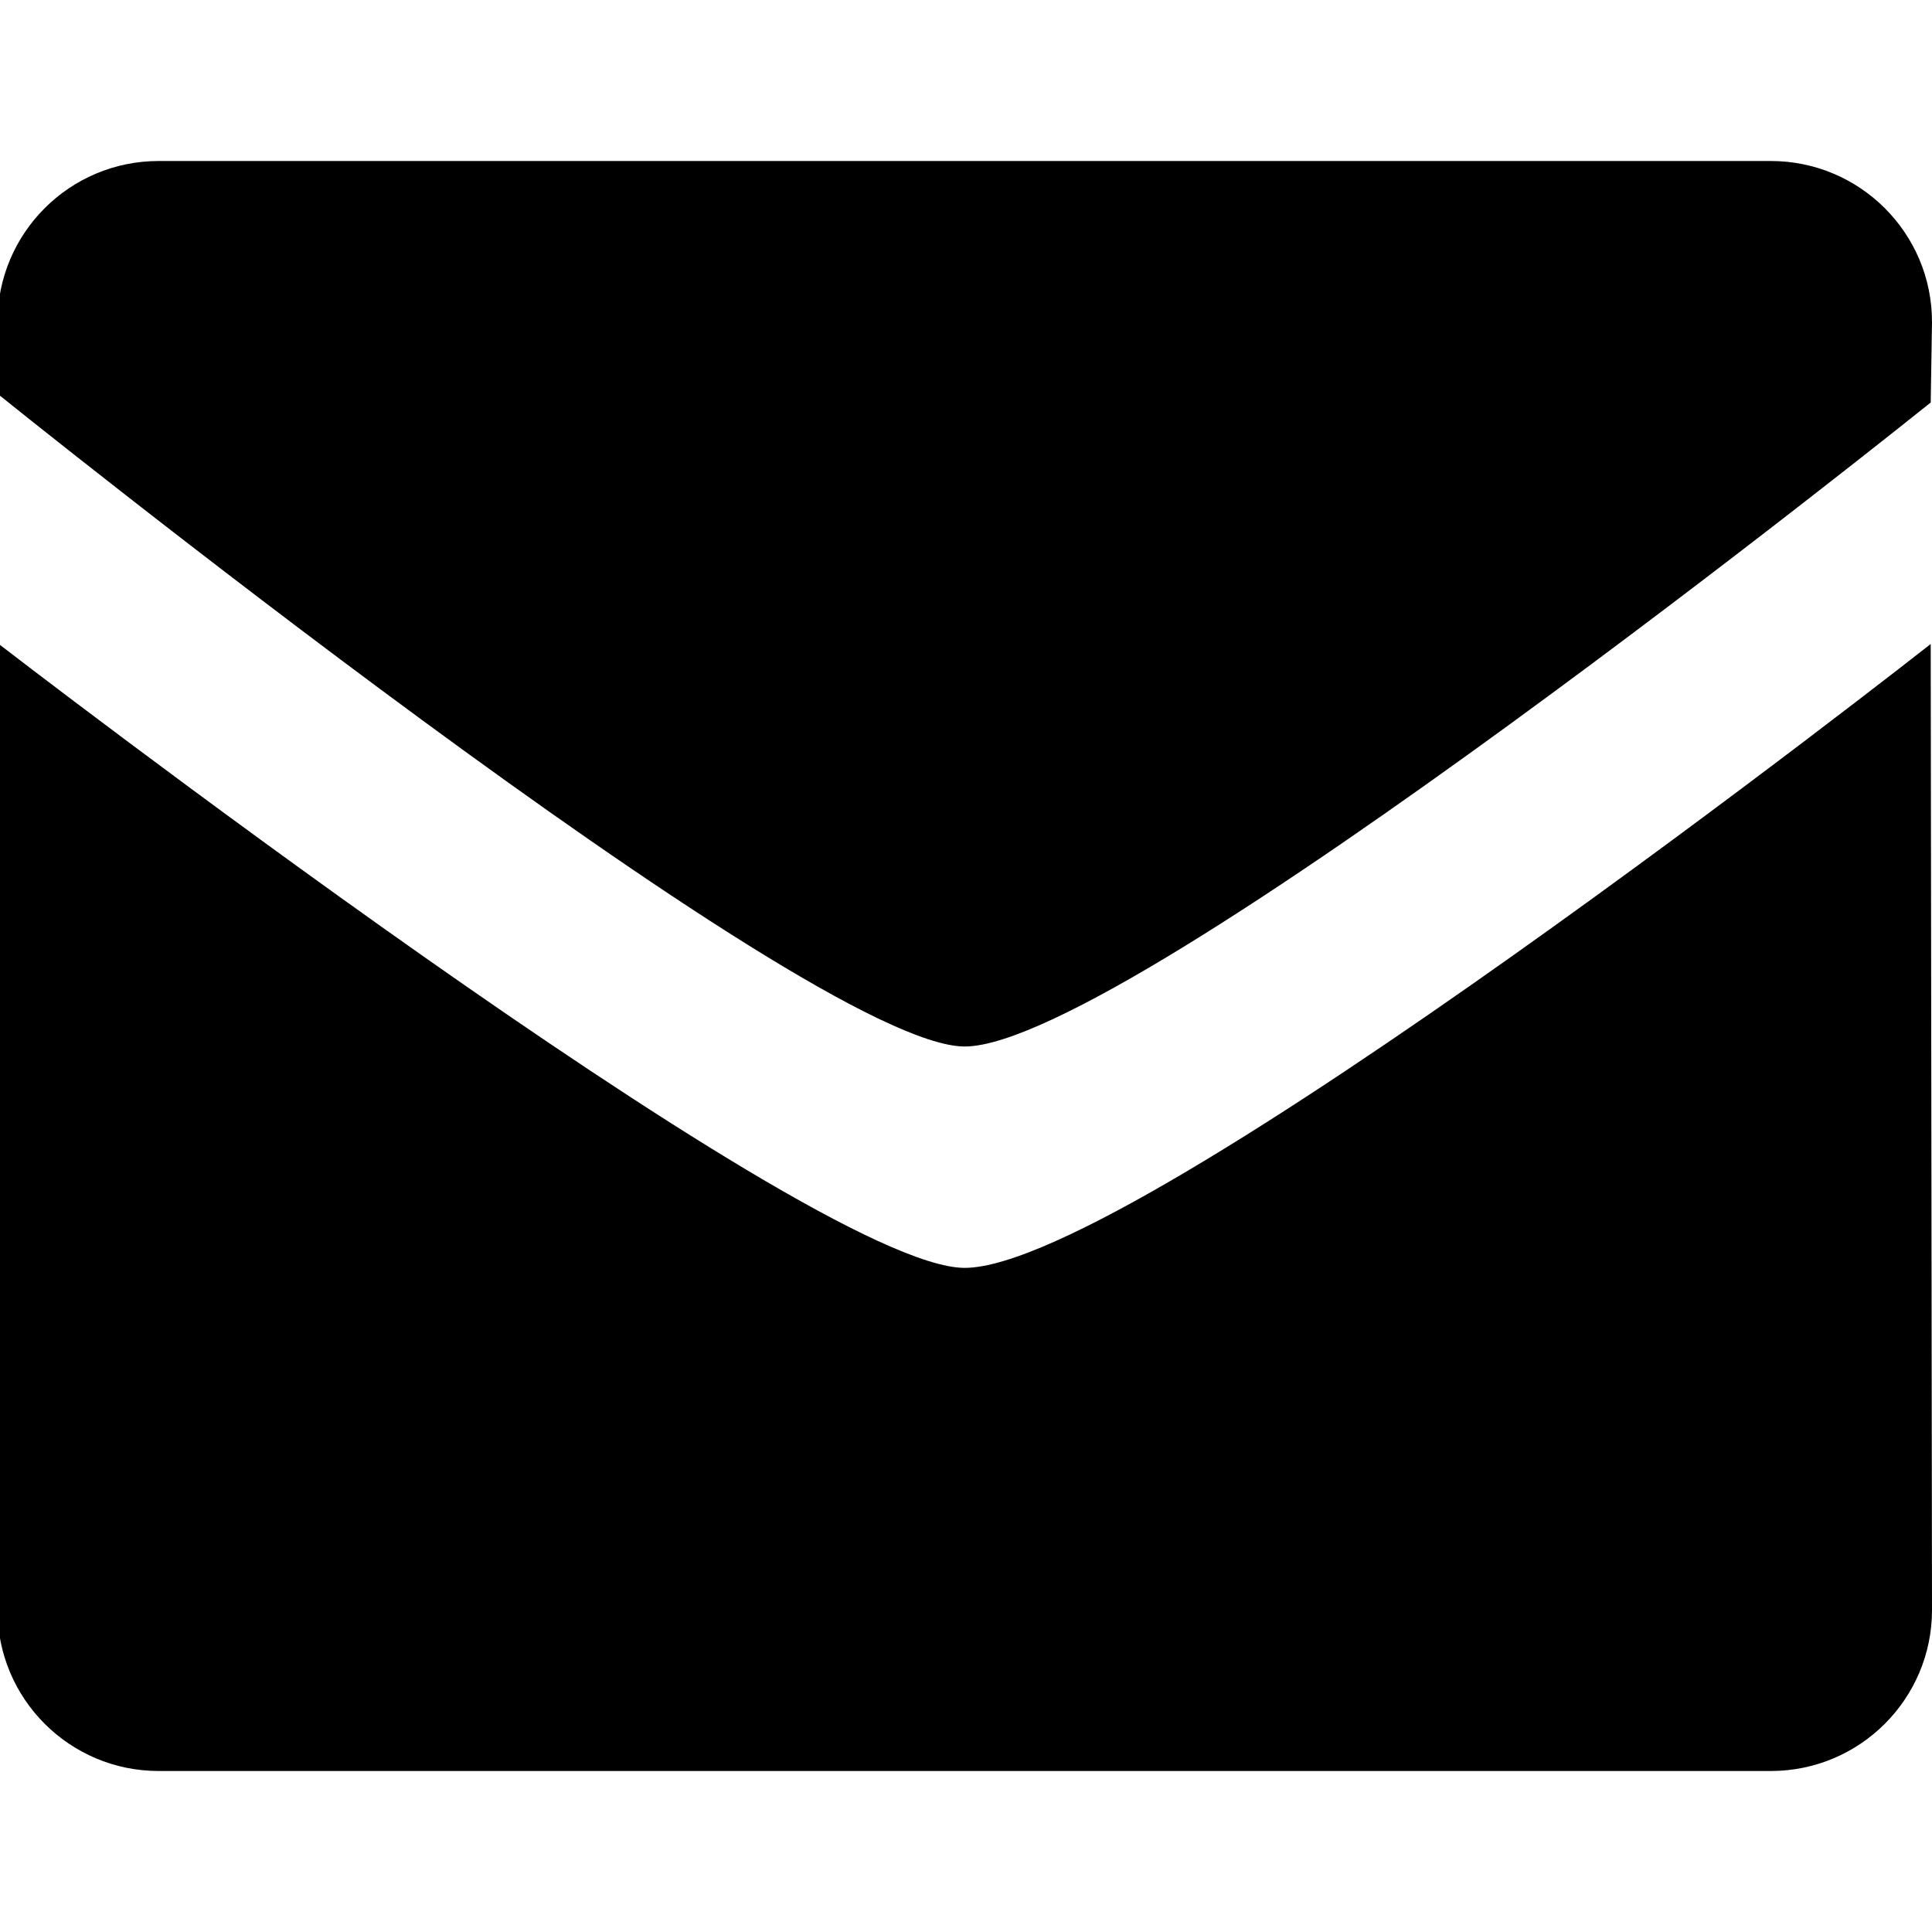
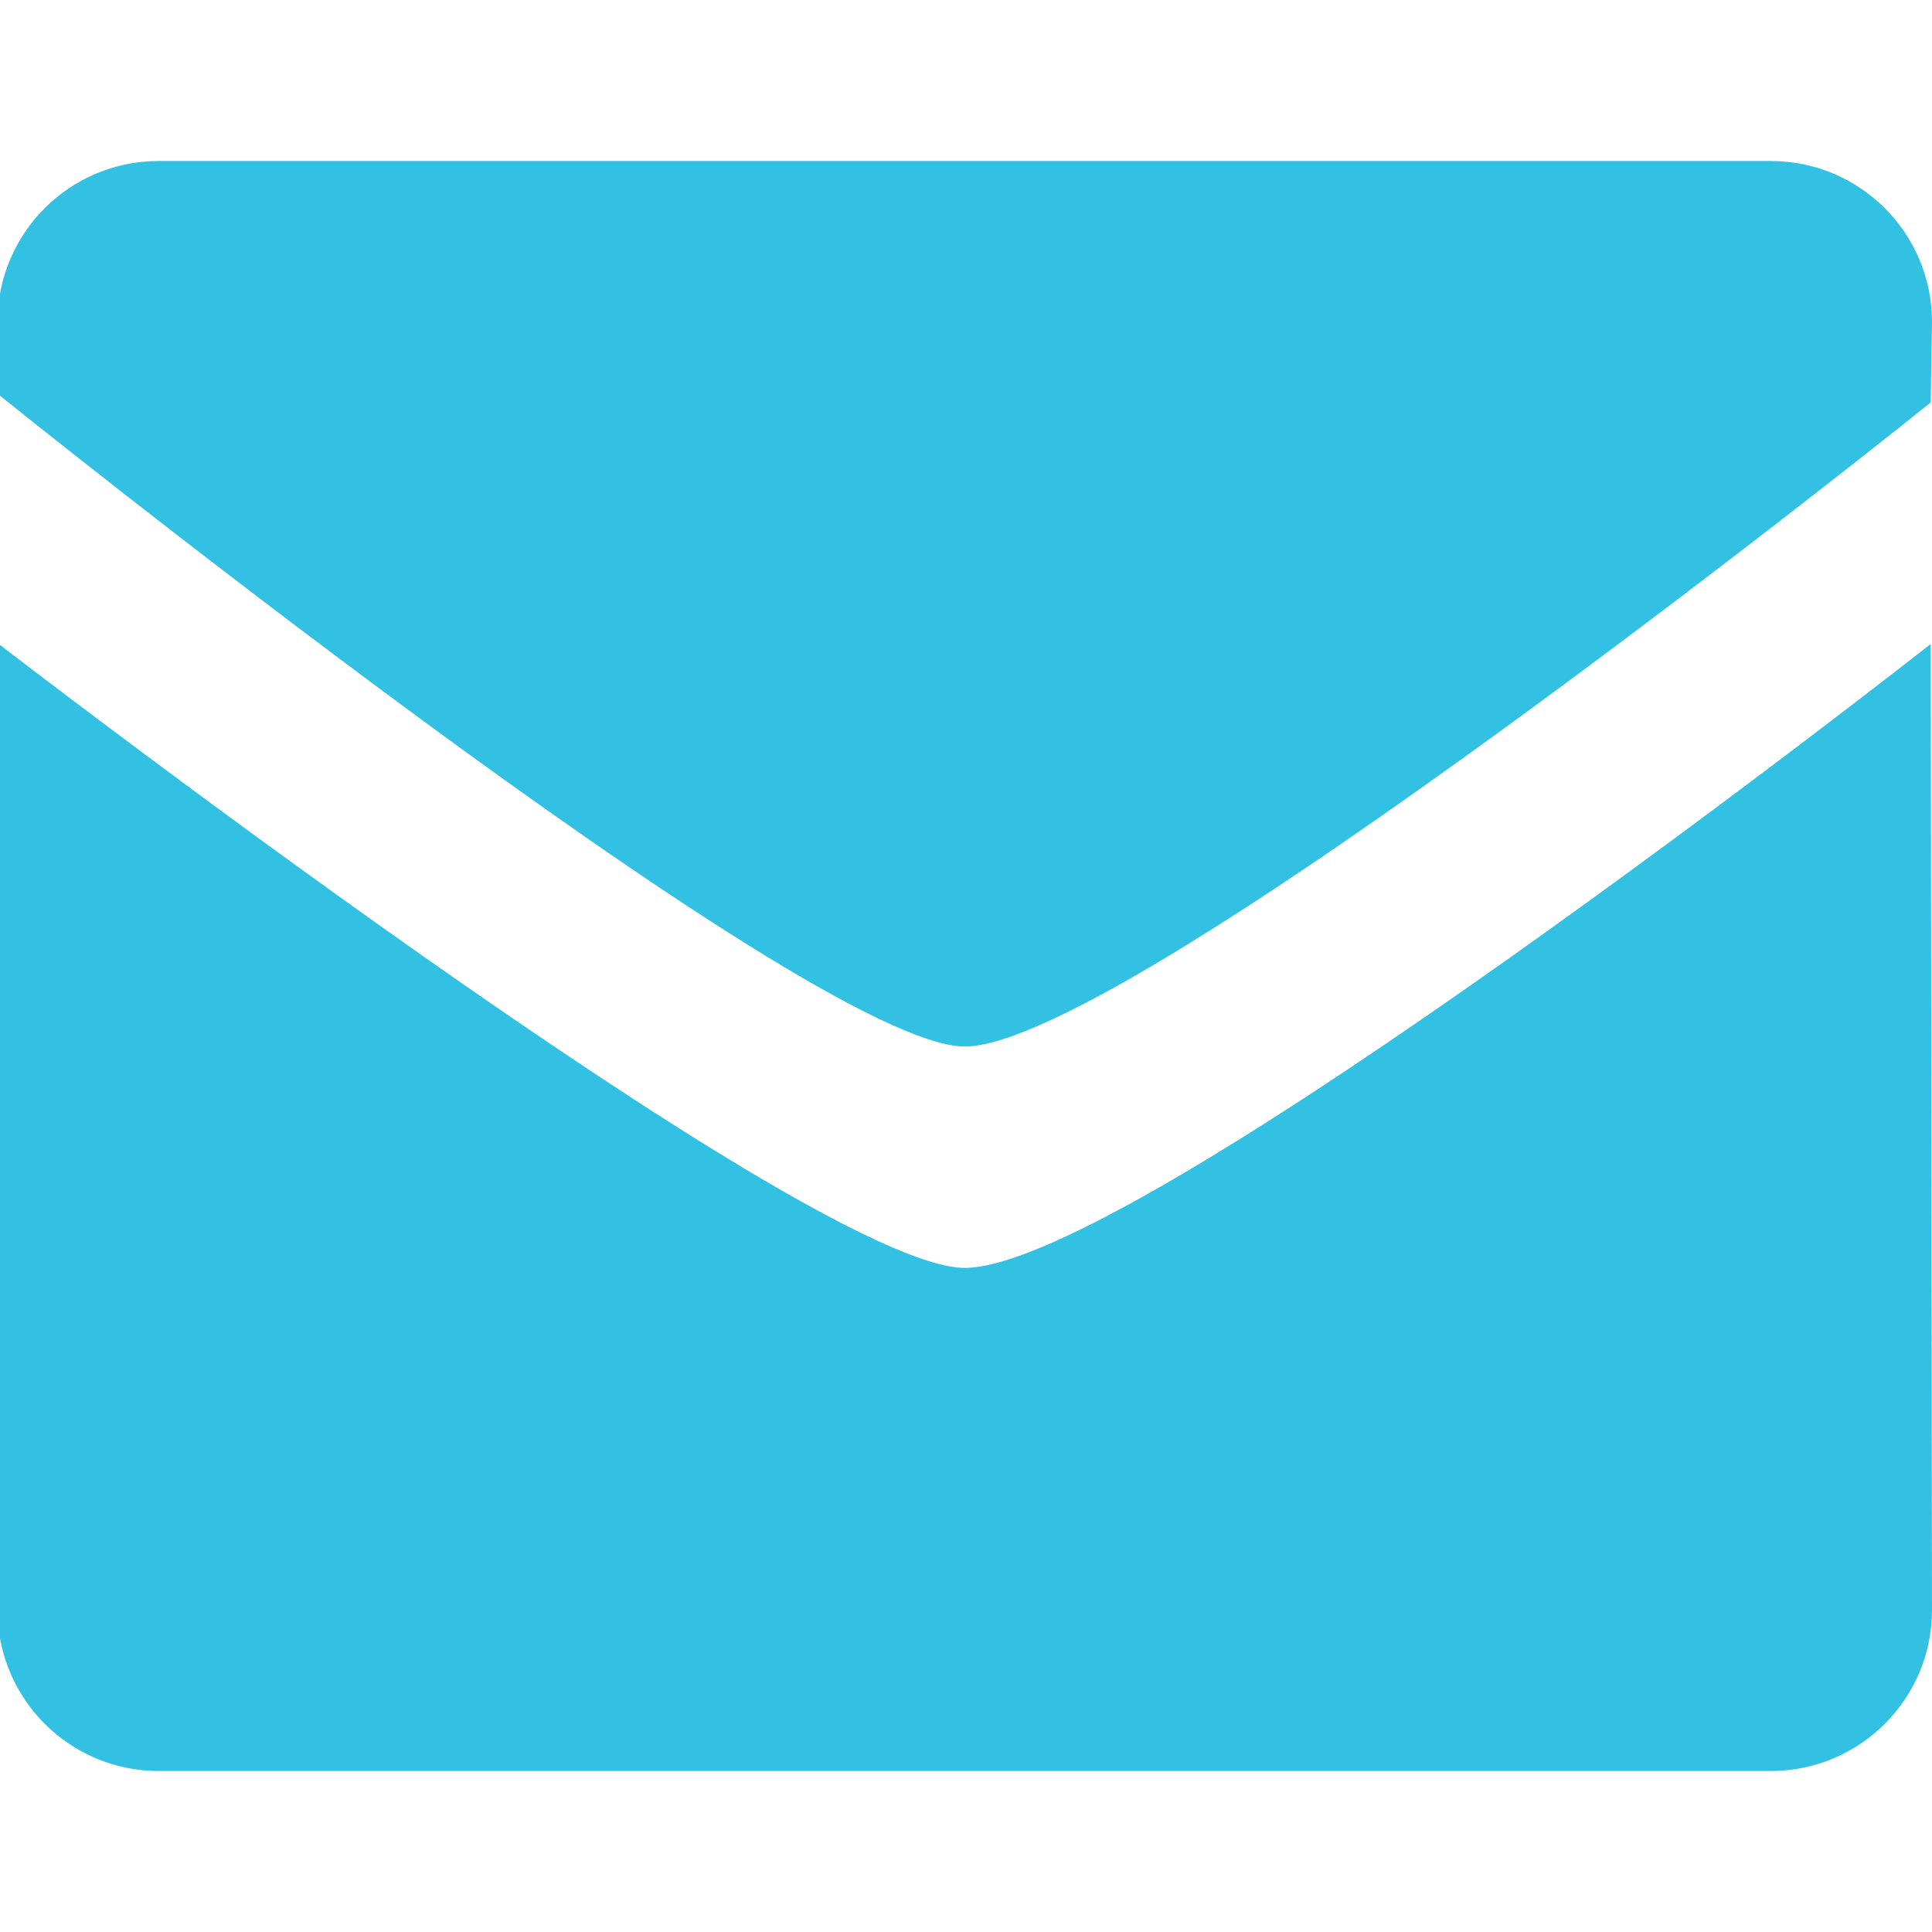
<svg xmlns="http://www.w3.org/2000/svg" enable-background="new 0 0 24 24" height="24px" id="Layer_1" version="1.1" viewBox="0 0 24 24" width="24px" xml:space="preserve">
-   <path clip-rule="evenodd" d="M11.984,13C10.031,13-0.031,4.891-0.031,4.891V4c0-1.104,0.896-2,2.002-2h20.026  C23.104,2,24,2.896,24,4l-0.016,1C23.984,5,14.031,13,11.984,13z M11.984,15.75c2.141,0,12-7.75,12-7.75L24,20  c0,1.104-0.896,2-2.003,2H1.971c-1.105,0-2.002-0.896-2.002-2l0.016-12C-0.016,8,10.031,15.75,11.984,15.75z" fill-rule="evenodd" />
+   <path fill="#33c1e3" clip-rule="evenodd" d="M11.984,13C10.031,13-0.031,4.891-0.031,4.891V4c0-1.104,0.896-2,2.002-2h20.026  C23.104,2,24,2.896,24,4l-0.016,1C23.984,5,14.031,13,11.984,13z M11.984,15.75c2.141,0,12-7.75,12-7.75L24,20  c0,1.104-0.896,2-2.003,2H1.971c-1.105,0-2.002-0.896-2.002-2l0.016-12C-0.016,8,10.031,15.75,11.984,15.75z" fill-rule="evenodd" />
</svg>
